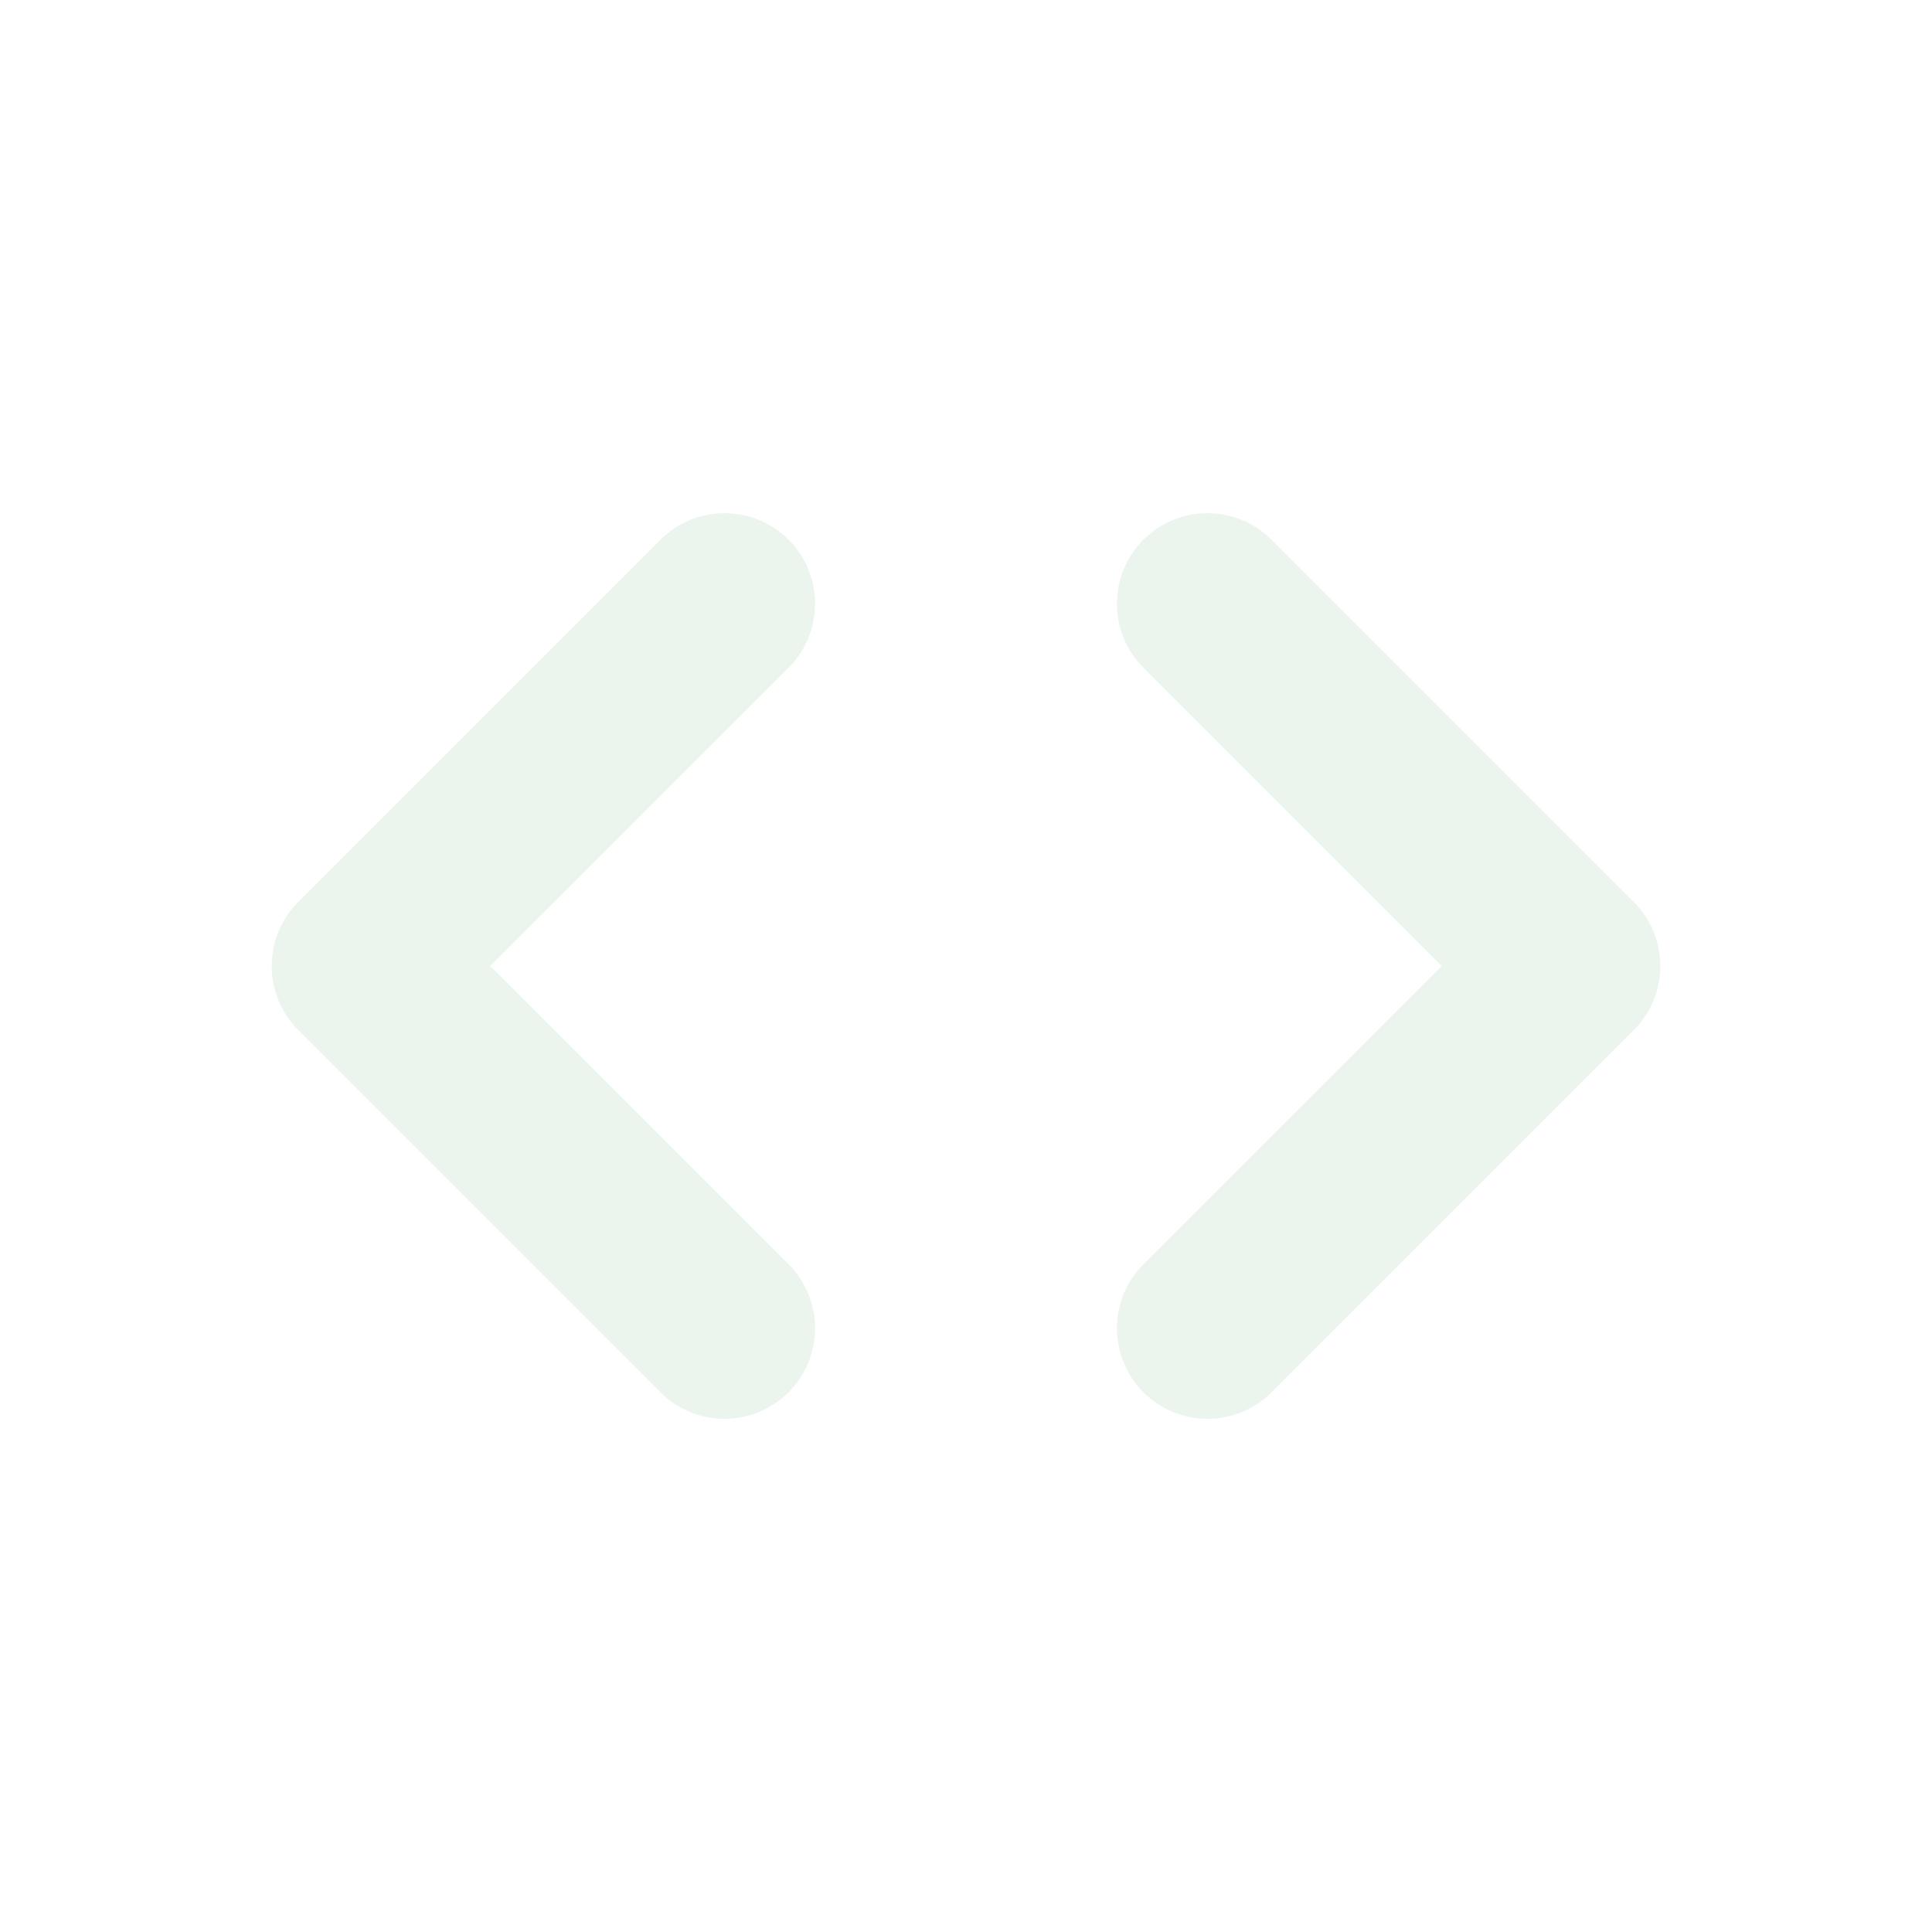
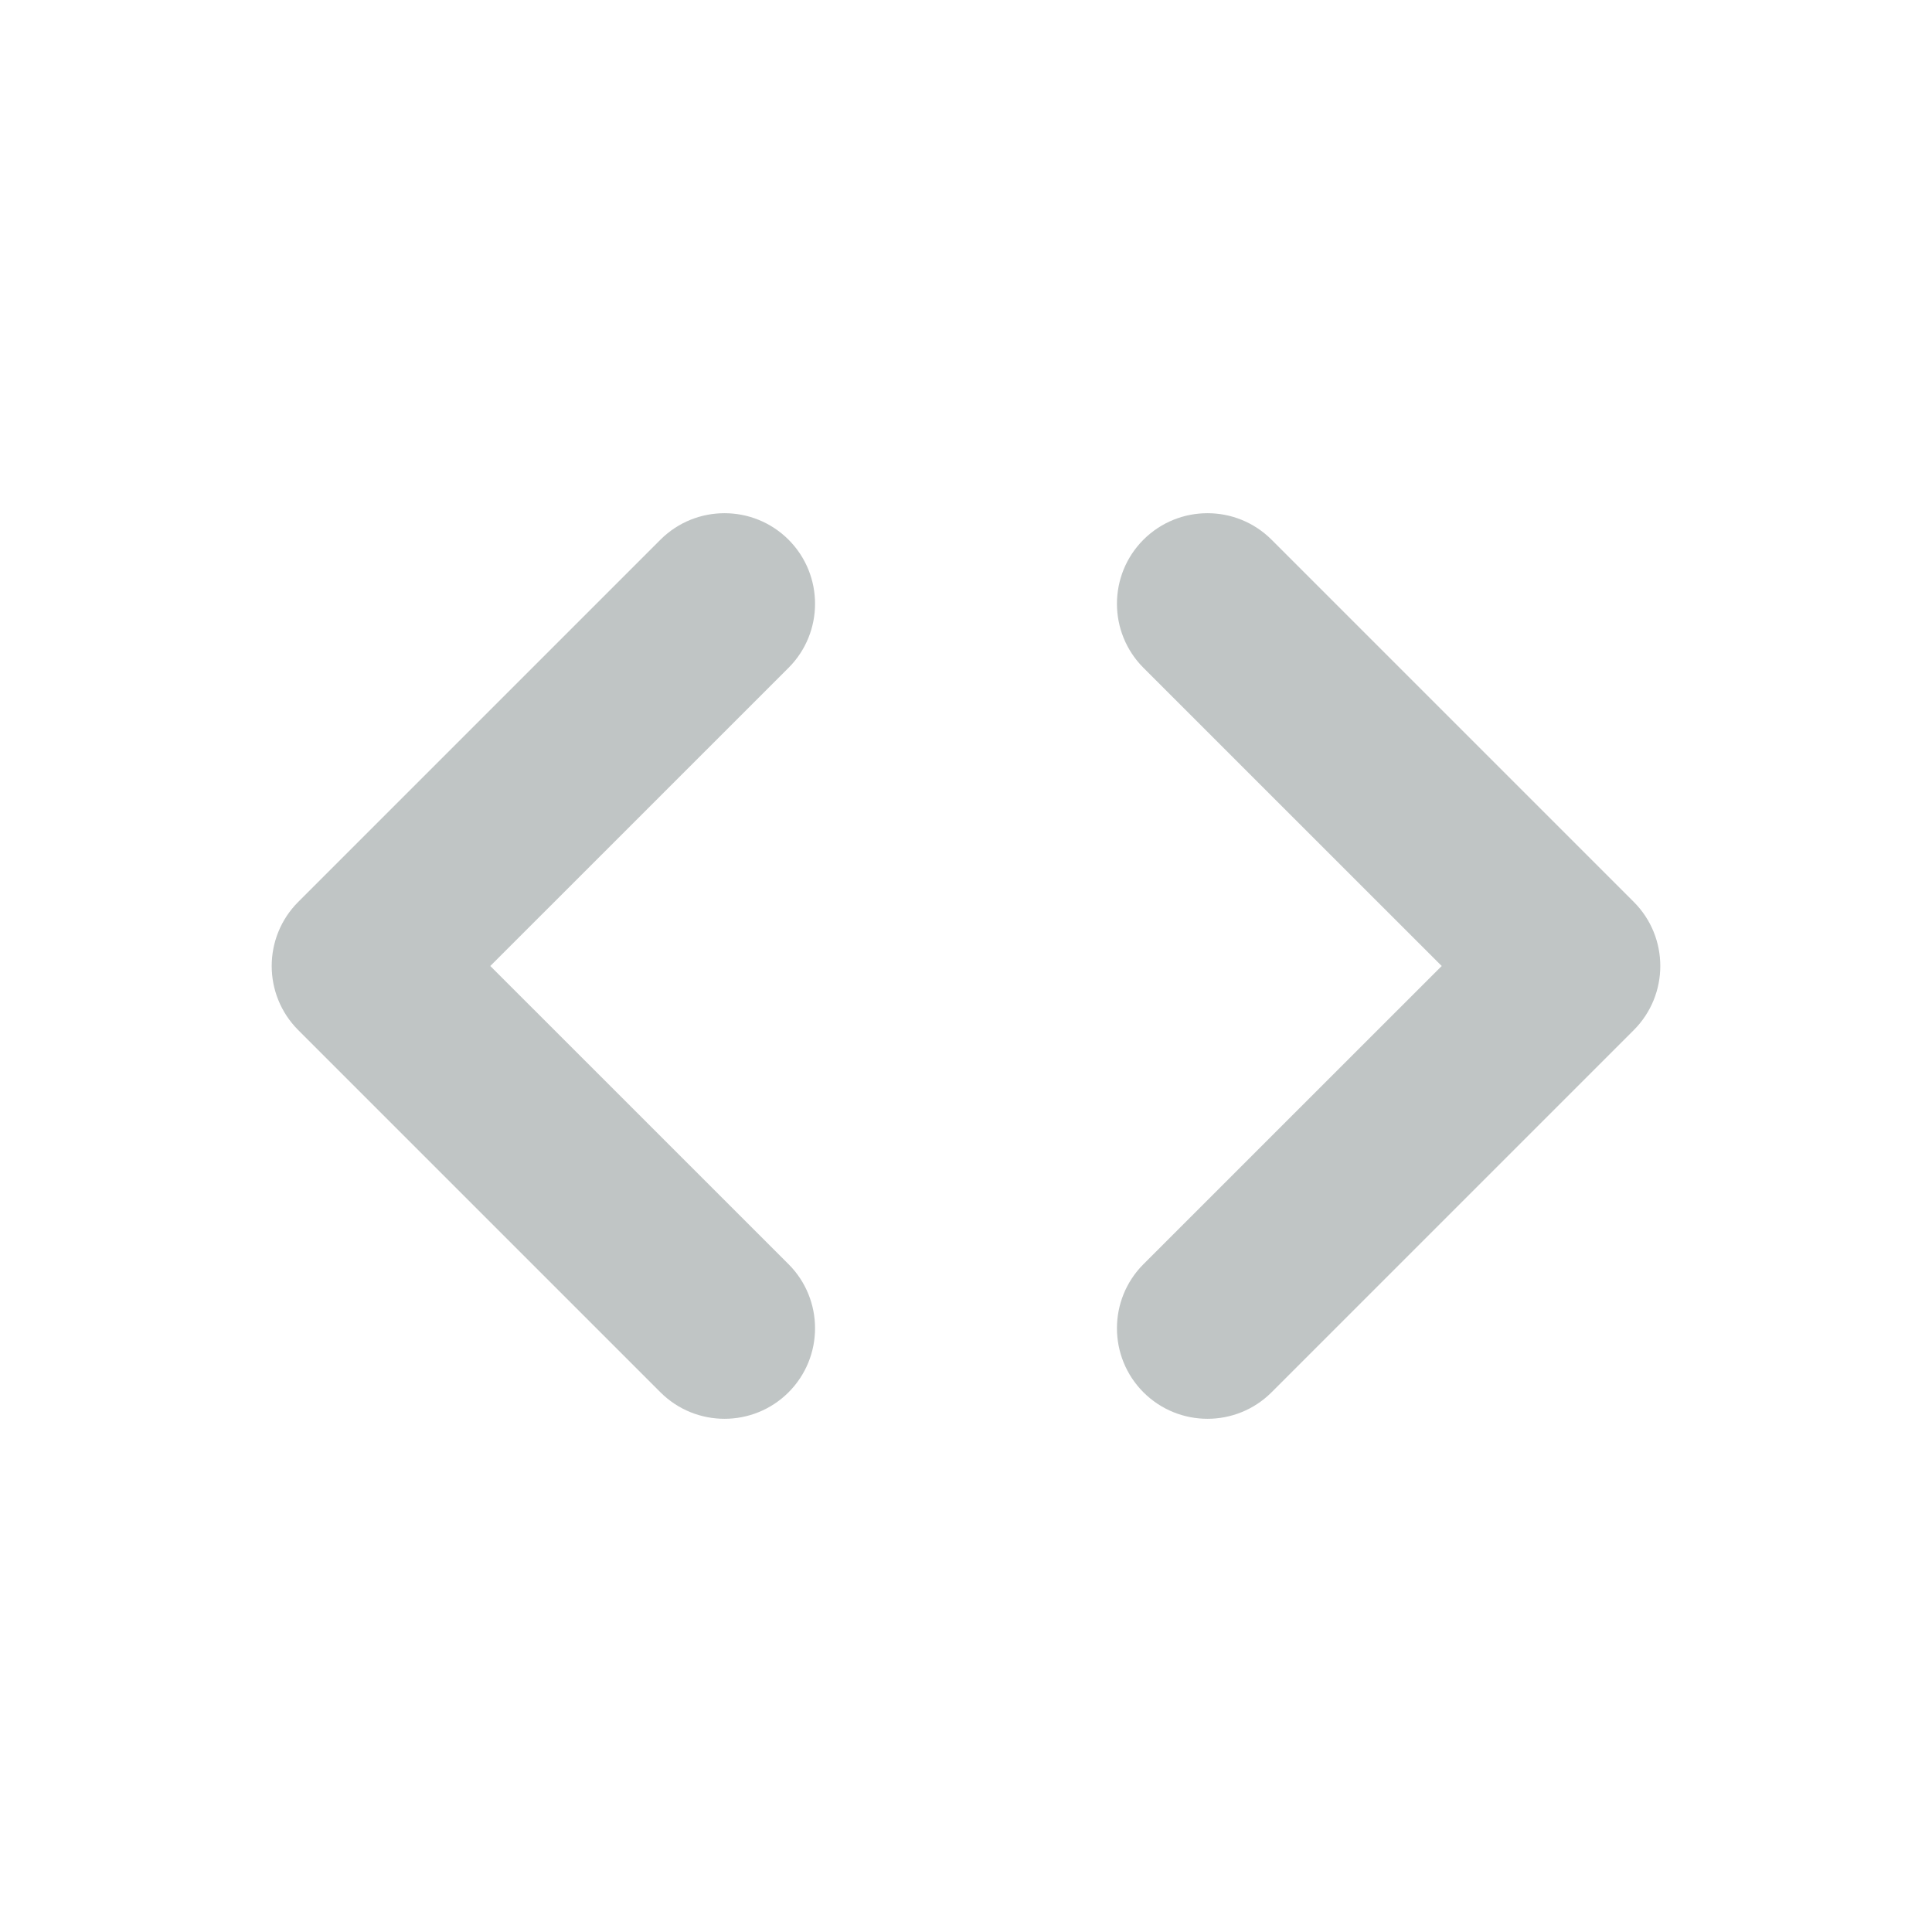
<svg xmlns="http://www.w3.org/2000/svg" width="32px" height="32px" viewBox="0 0 32 32" version="1.1">
  <g id="html_dark" stroke="none" stroke-width="1" fill="none" fill-rule="evenodd" fill-opacity="0.45">
-     <g id="code" transform="translate(4, 8)" fill="#D4EAD8" fill-rule="nonzero">
+     <g id="code" transform="translate(4, 8)" fill="#747f80" fill-rule="nonzero">
      <path d="M19.879,8 L14.939,3.061 C14.354,2.475 14.354,1.525 14.939,0.939 C15.525,0.354 16.475,0.354 17.061,0.939 L23.061,6.939 C23.646,7.525 23.646,8.475 23.061,9.061 L17.061,15.061 C16.475,15.646 15.525,15.646 14.939,15.061 C14.354,14.475 14.354,13.525 14.939,12.939 L19.879,8 Z" id="Shape" />
      <path d="M4.121,8 L9.061,12.939 C9.646,13.525 9.646,14.475 9.061,15.061 C8.475,15.646 7.525,15.646 6.939,15.061 L0.939,9.061 C0.354,8.475 0.354,7.525 0.939,6.939 L6.939,0.939 C7.525,0.354 8.475,0.354 9.061,0.939 C9.646,1.525 9.646,2.475 9.061,3.061 L4.121,8 Z" id="Shape" />
    </g>
  </g>
</svg>
